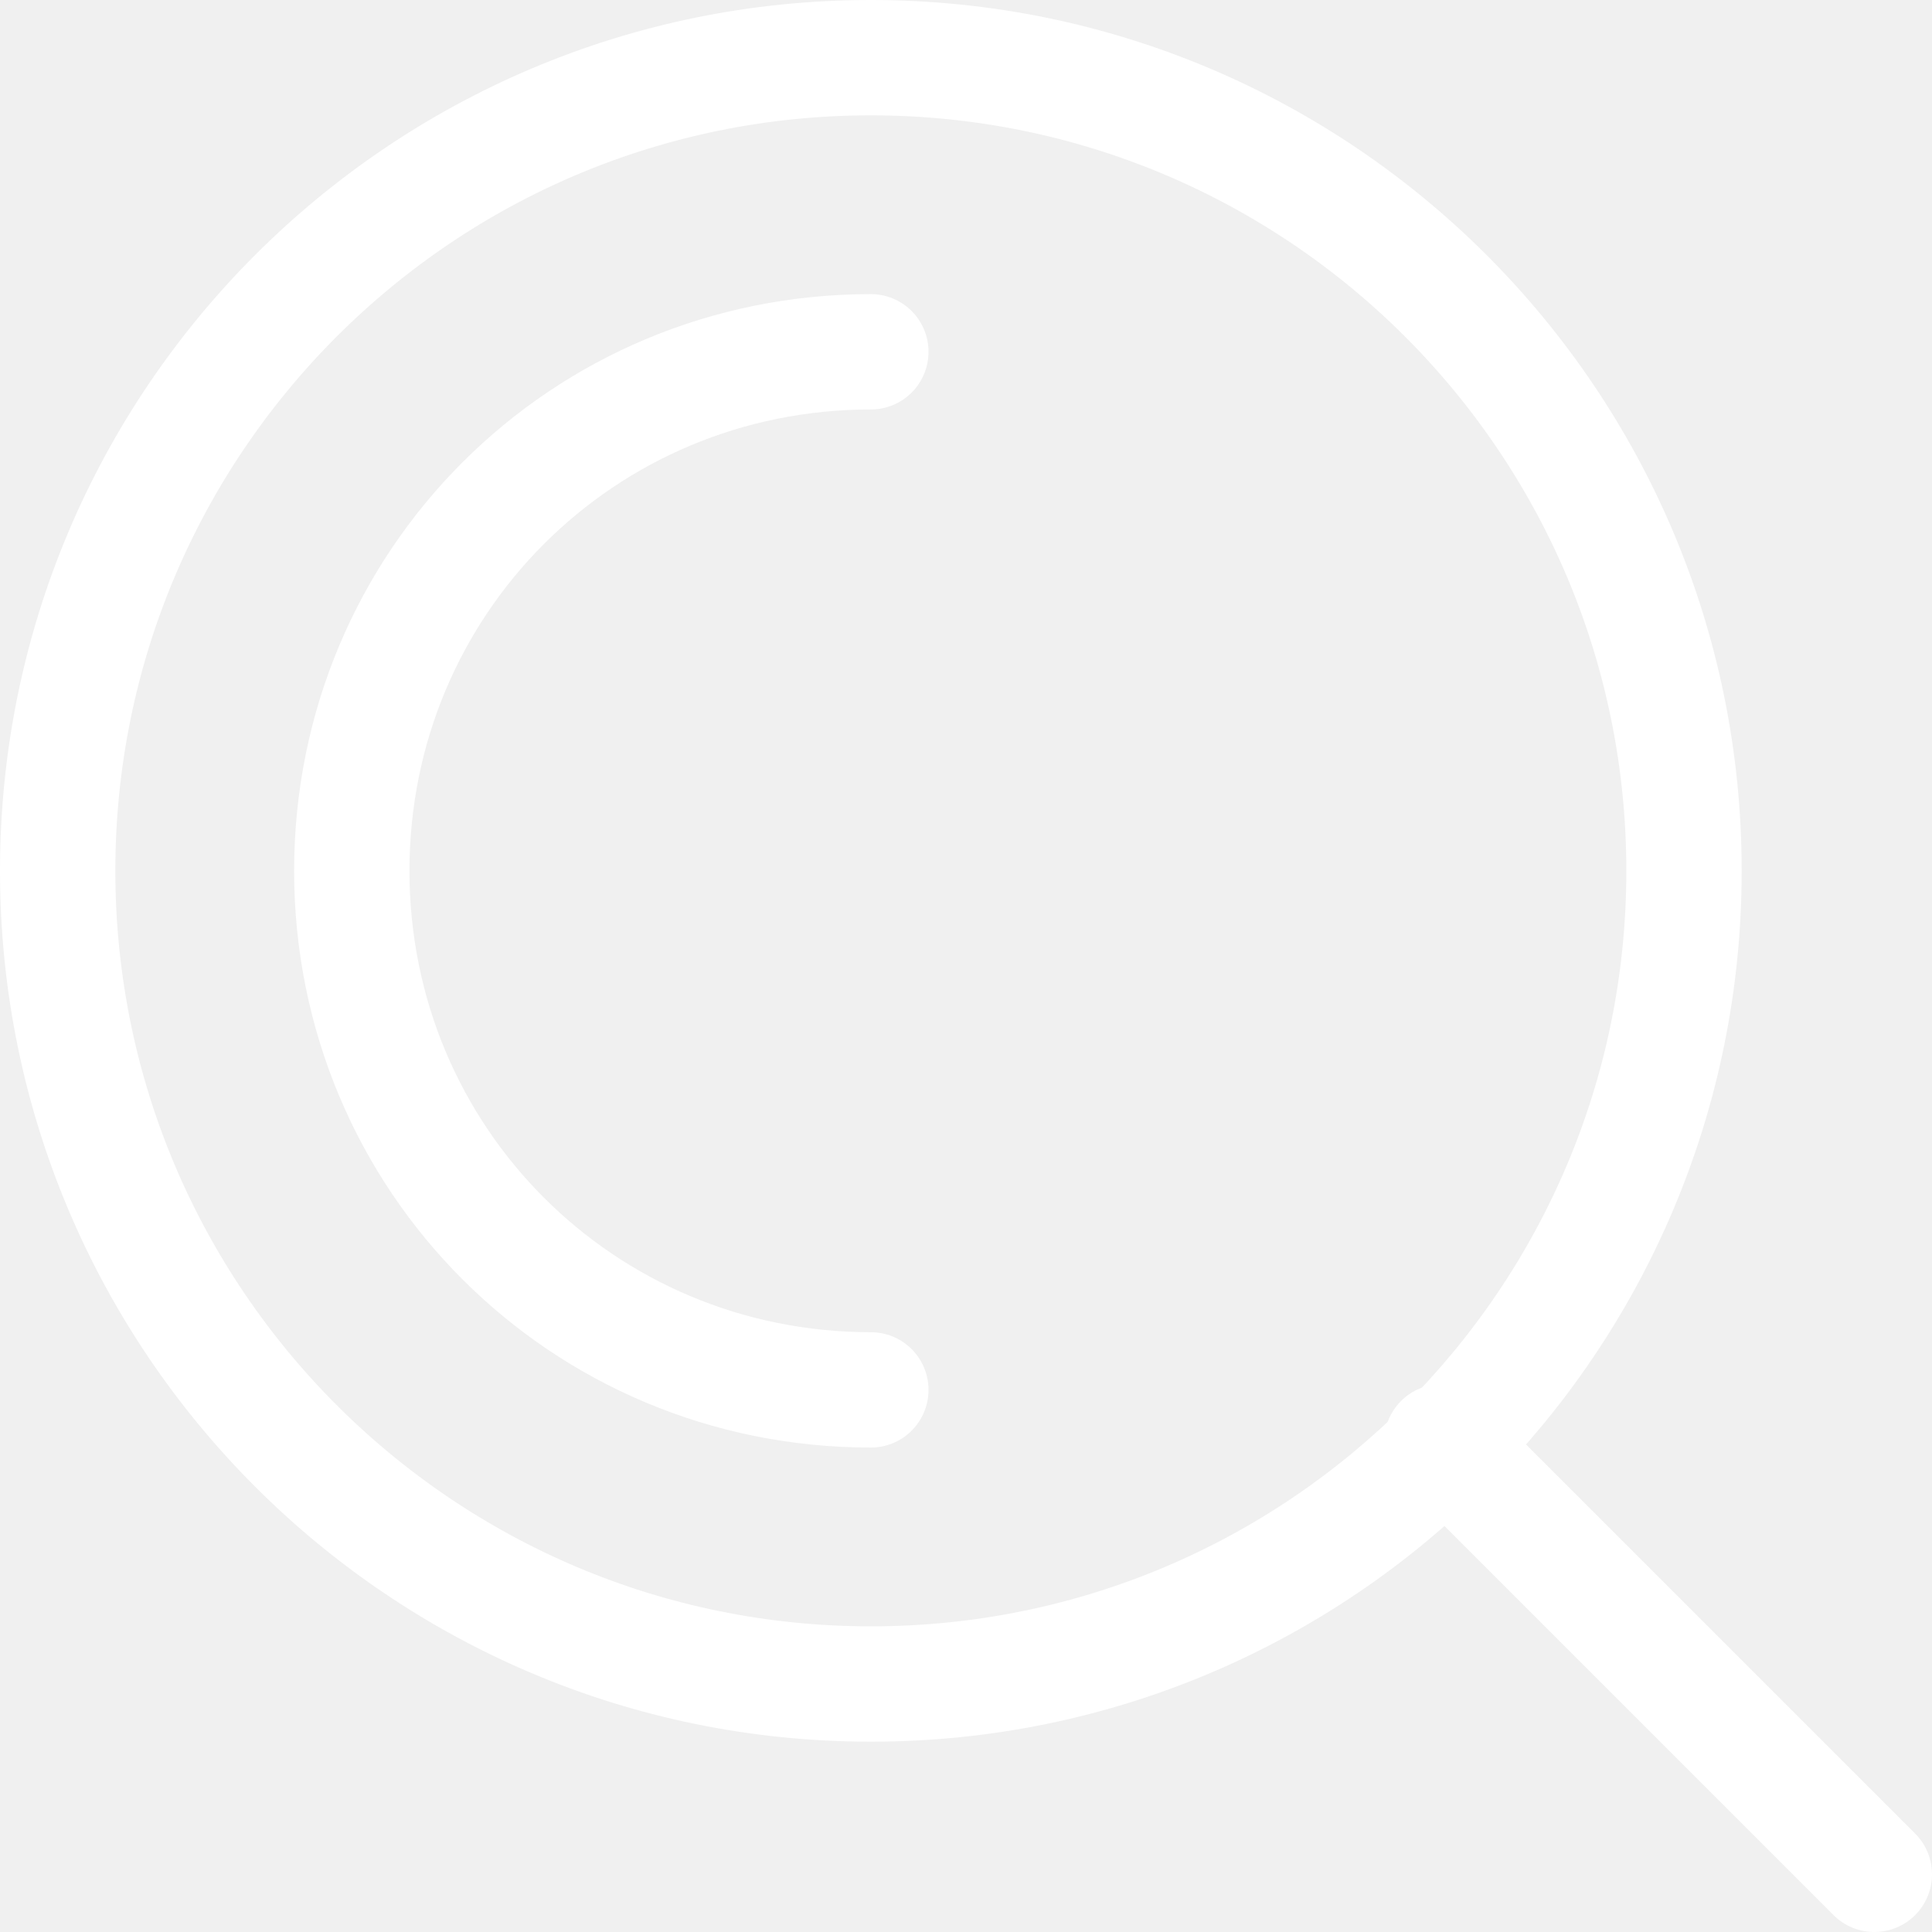
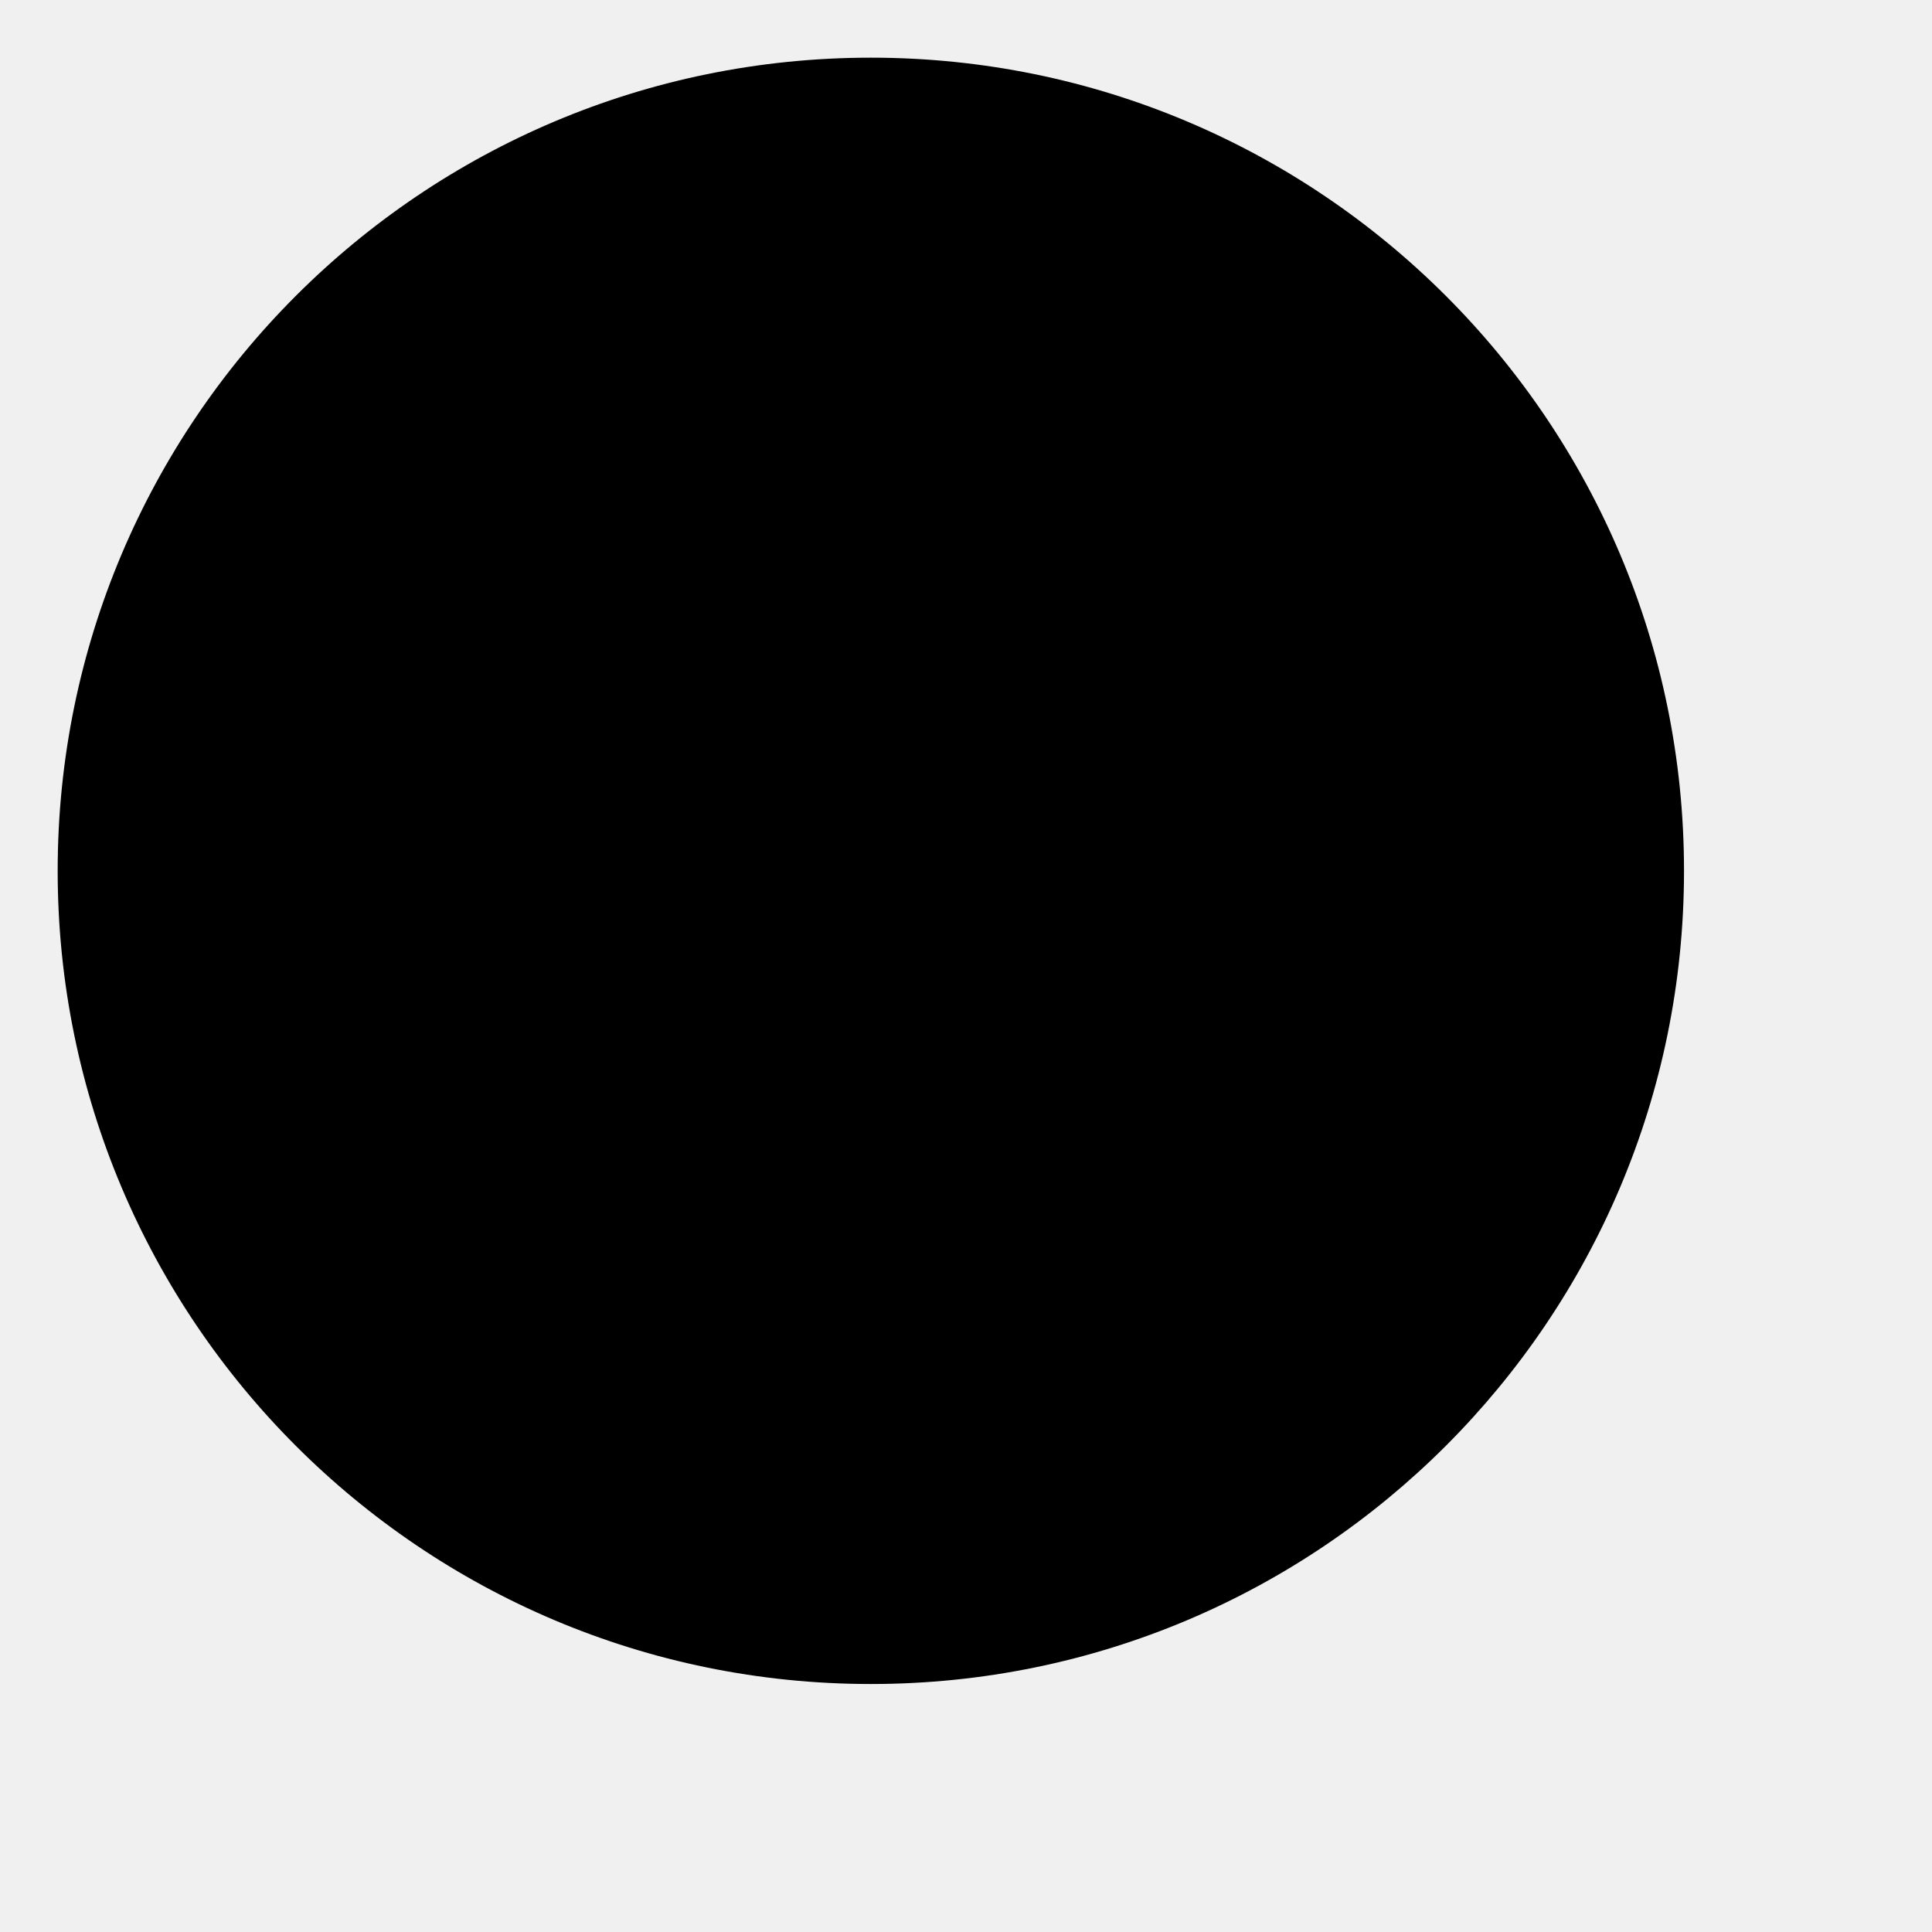
- <svg xmlns="http://www.w3.org/2000/svg" xmlns:xlink="http://www.w3.org/1999/xlink" version="1.1" id="Слой_1" x="0px" y="0px" viewBox="0 0 33.5 33.5" style="enable-background:new 0 0 33.5 33.5;" xml:space="preserve">
-   <style type="text/css">
- 	.st0{clip-path:url(#SVGID_2_);fill:none;stroke:#FFFFFF;stroke-width:2;stroke-linecap:round;stroke-miterlimit:10;}
- </style>
-   <g>
-     <defs>
-       <rect id="SVGID_1_" y="0" width="33.5" height="33.5" />
-     </defs>
-     <clipPath id="SVGID_2_">
-       <use xlink:href="#SVGID_1_" style="overflow:visible;" />
-     </clipPath>
-     <circle class="st0" cx="15.1" cy="15.1" r="14.1" />
-     <path class="st0" d="M15.1,24.1c-5,0-9-4-9-9s4-9,9-9" />
-     <line class="st0" x1="25" y1="25" x2="32.5" y2="32.5" />
-   </g>
+ <svg xmlns="http://www.w3.org/2000/svg" xmlns:xlink="http://www.w3.org/1999/xlink" viewBox="0 0 33.5 33.5">
+   <defs>
+     <path id="SVGID_1_" d="M0 0h33.5v33.5H0z" />
+   </defs>
+   <clipPath id="SVGID_2_">
+     <use xlink:href="#SVGID_1_" overflow="visible" />
+   </clipPath>
+   <circle cx="15.1" cy="15.1" r="14.1" />
+   <path d="M15.1 24.1c-5 0-9-4-9-9s4-9 9-9M25 25l7.5 7.5" />
</svg>
